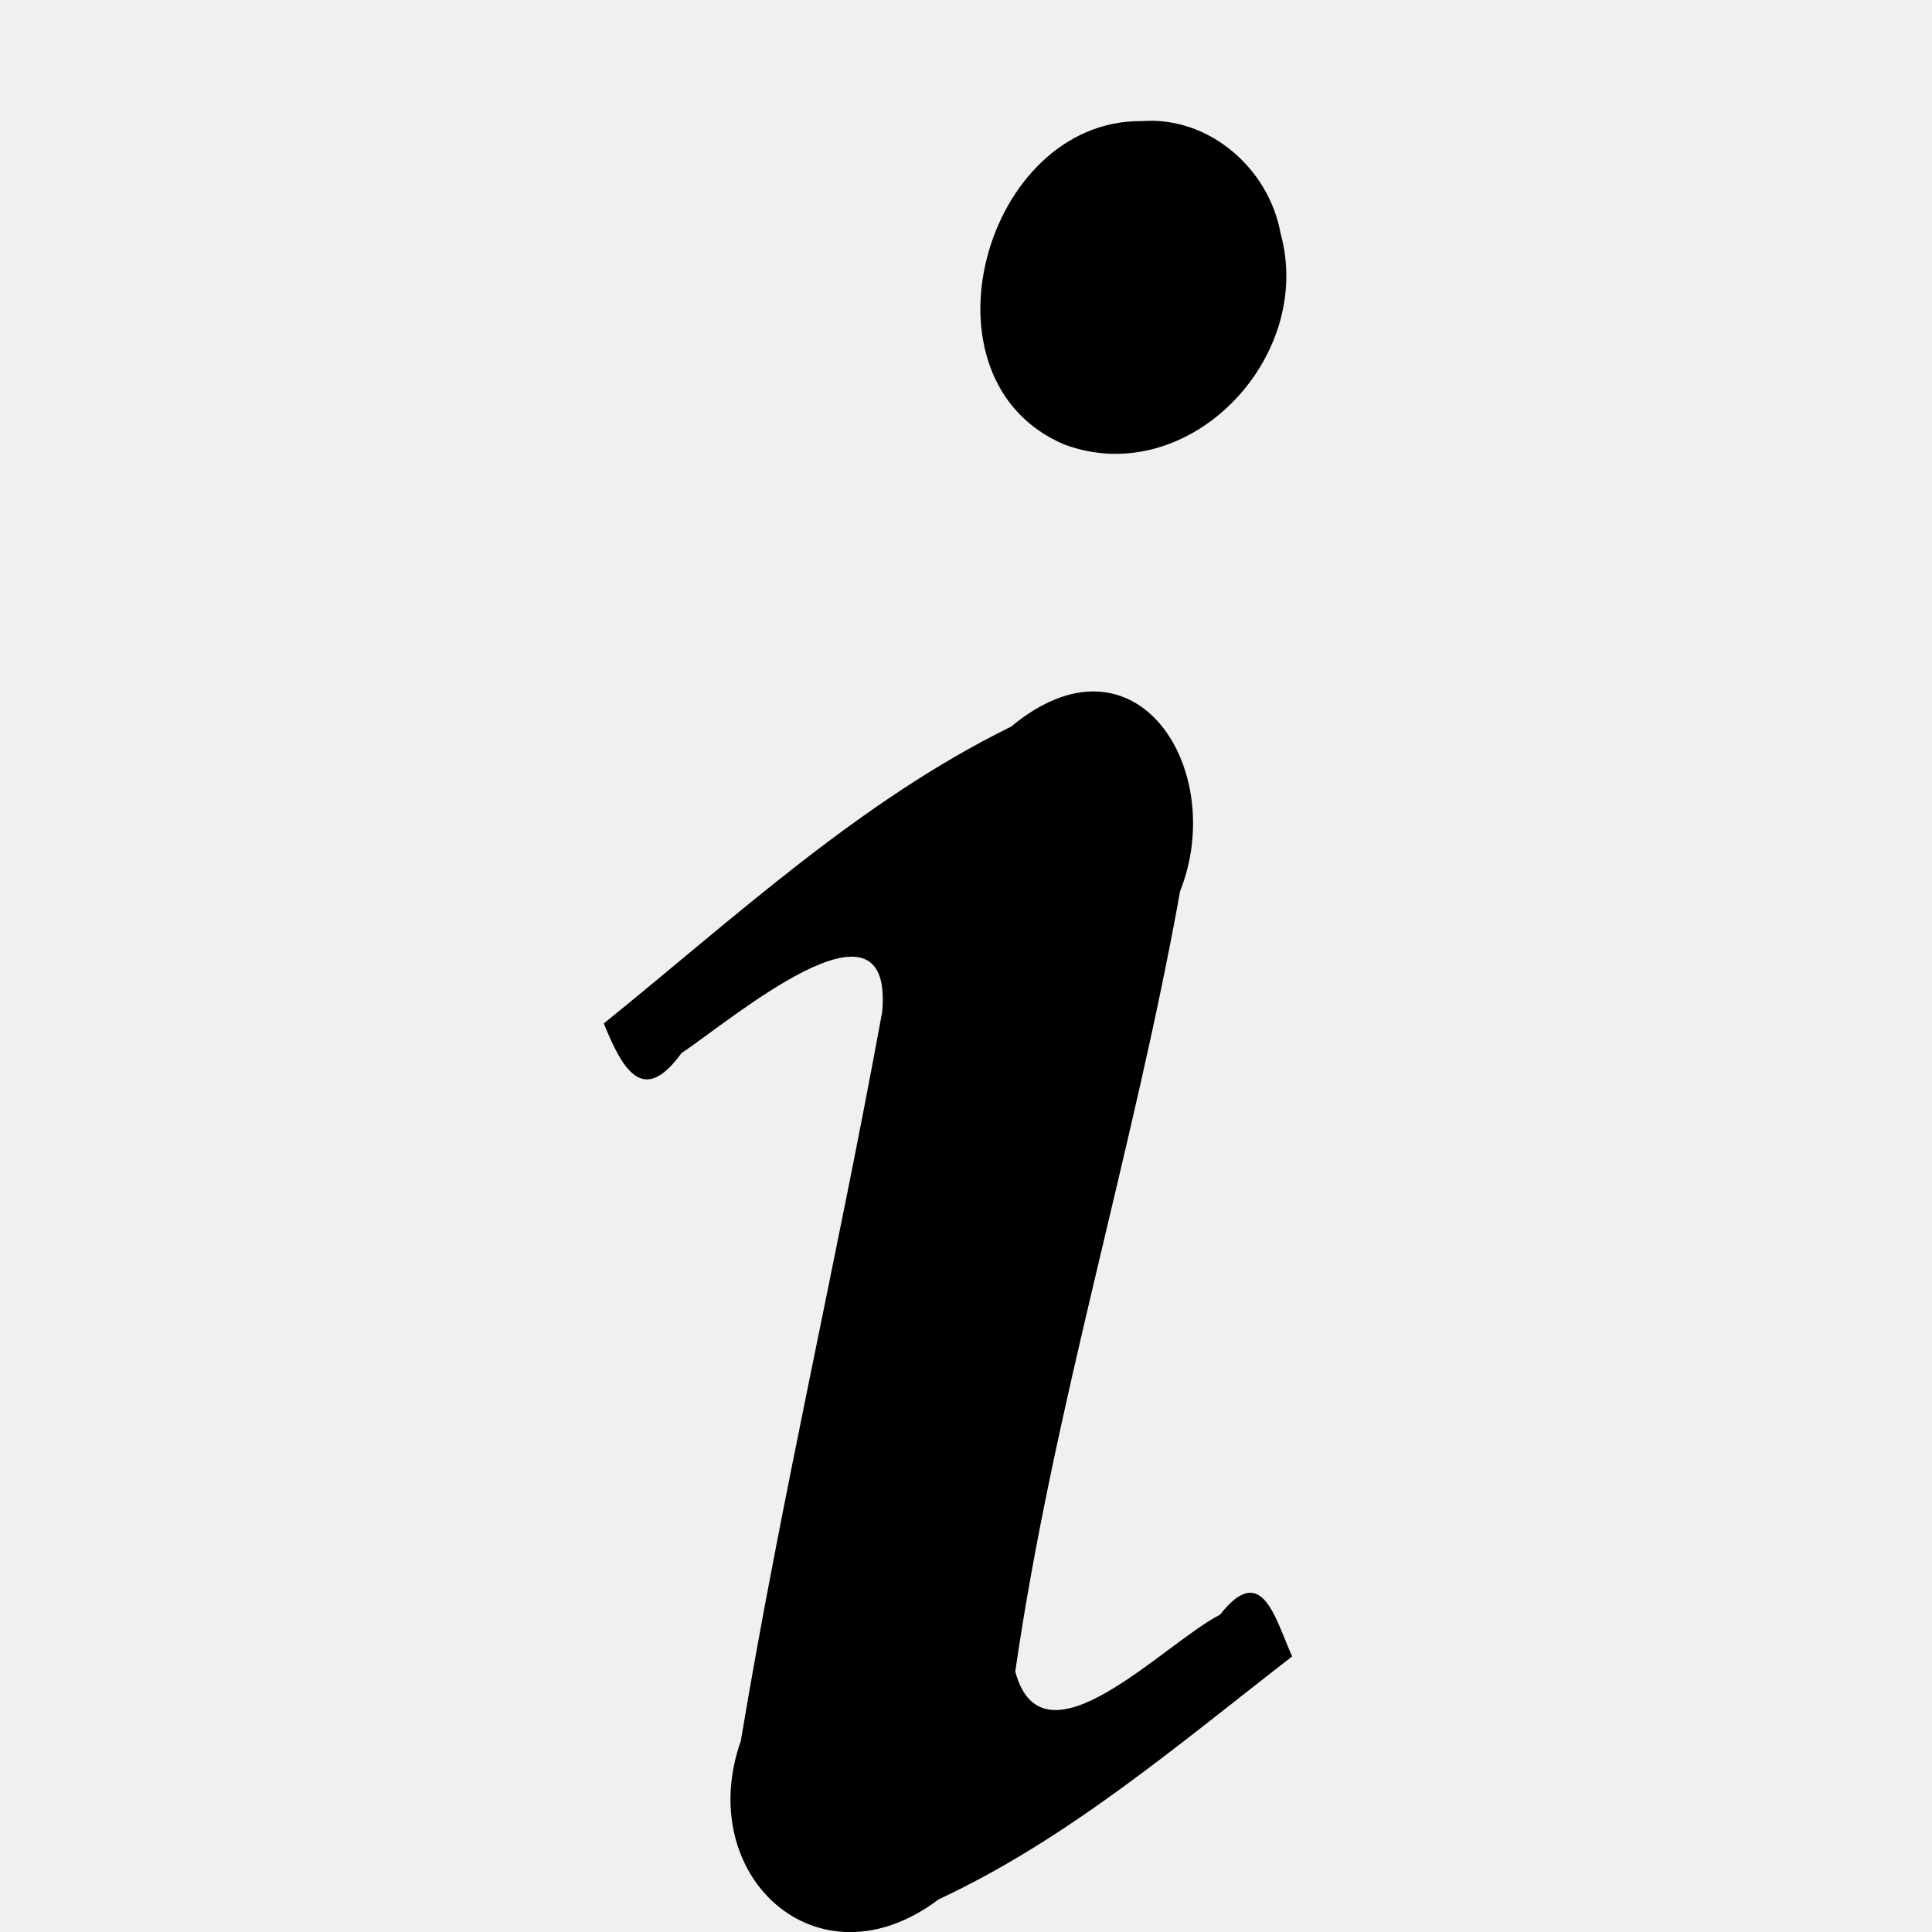
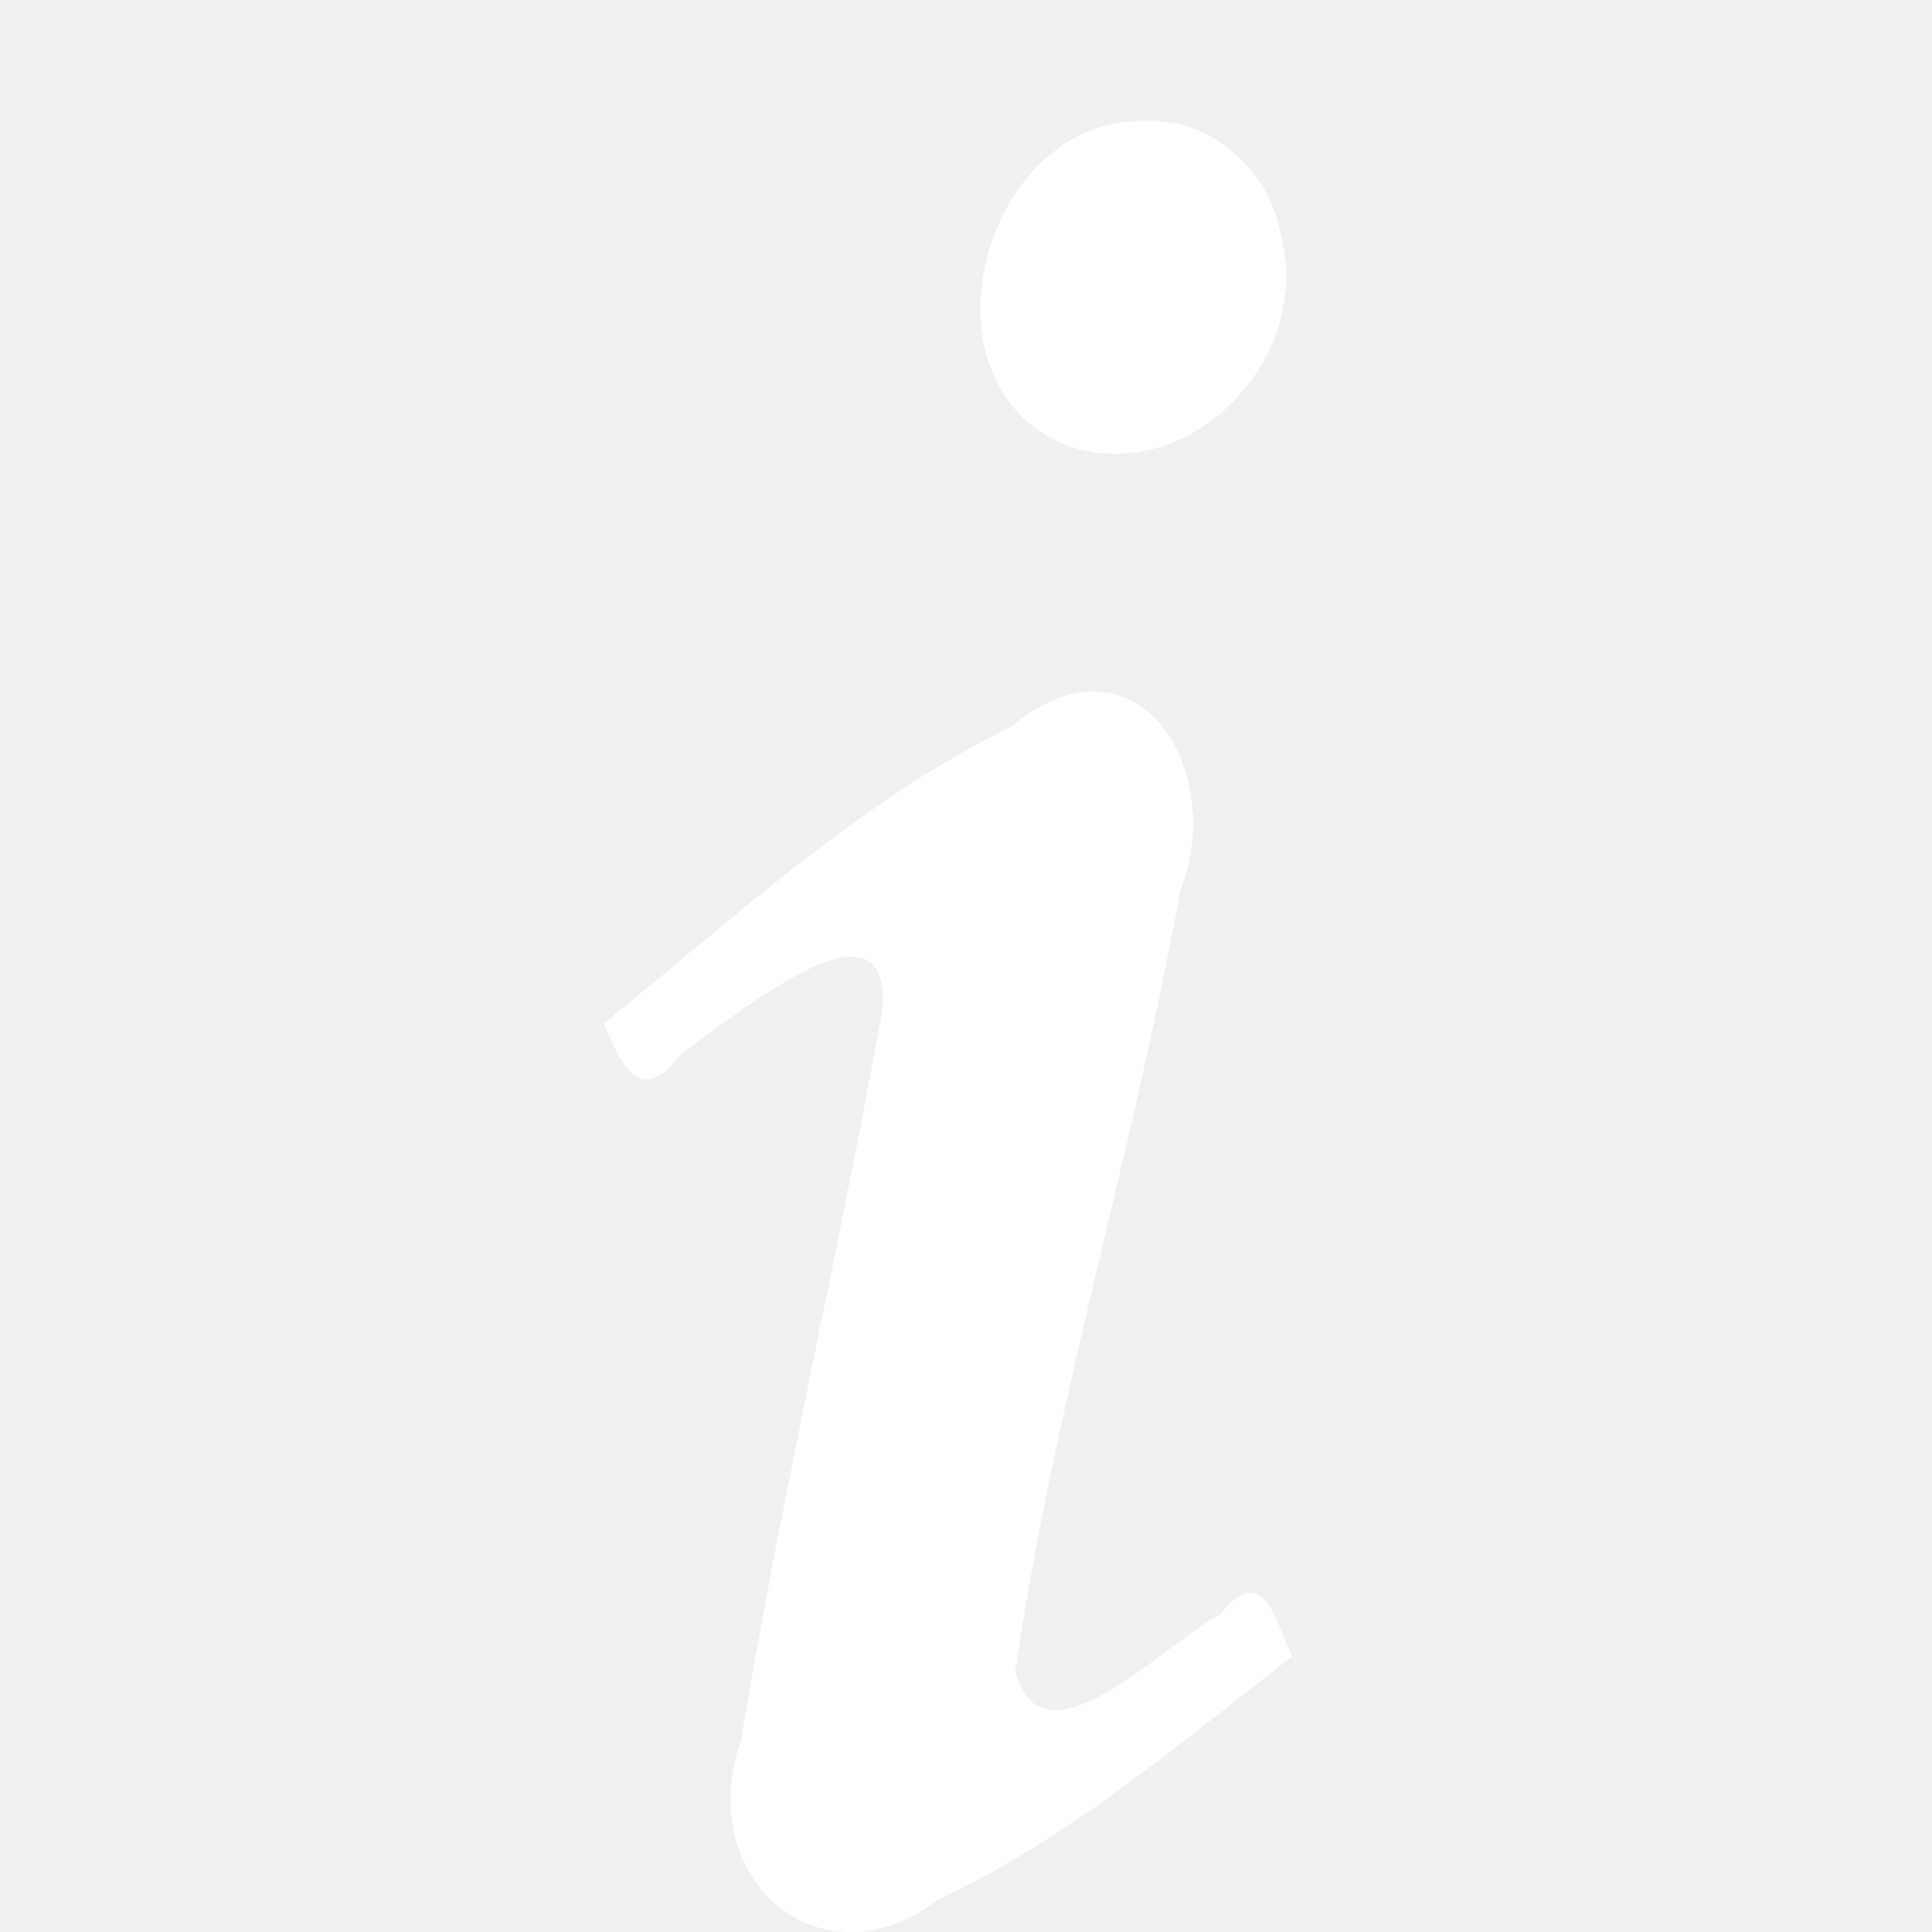
<svg xmlns="http://www.w3.org/2000/svg" height="16" width="16" version="1.0">
-   <rect style="color:#000000" fill-opacity="0" height="97.986" width="163.31" y="-32.993" x="-62.897" />
-   <path d="m5 8.475c0.155 0.381 0.325 0.688 0.644 0.246 0.407-0.269 1.759-1.428 1.662-0.342-0.368 2.017-0.834 4.017-1.171 6.039-0.392 1.115 0.635 2.068 1.638 1.312 1.078-0.503 1.992-1.288 2.928-2.012-0.144-0.322-0.25-0.789-0.597-0.346-0.468 0.239-1.469 1.317-1.696 0.471 0.315-2.181 0.976-4.295 1.365-6.462 0.398-1.005-0.364-2.223-1.4-1.363-1.256 0.617-2.29 1.584-3.373 2.458zm4.459-7.472c-1.308-0.017-1.906 2.146-0.643 2.679 1.022 0.378 2.076-0.714 1.789-1.75-0.098-0.542-0.597-0.97-1.147-0.929h-0z" fill="#000000" />
+   <rect style="color:#ffffff" fill-opacity="0" height="97.986" width="163.31" y="-32.993" x="-62.897" />
+   <path d="m5 8.475c0.155 0.381 0.325 0.688 0.644 0.246 0.407-0.269 1.759-1.428 1.662-0.342-0.368 2.017-0.834 4.017-1.171 6.039-0.392 1.115 0.635 2.068 1.638 1.312 1.078-0.503 1.992-1.288 2.928-2.012-0.144-0.322-0.25-0.789-0.597-0.346-0.468 0.239-1.469 1.317-1.696 0.471 0.315-2.181 0.976-4.295 1.365-6.462 0.398-1.005-0.364-2.223-1.4-1.363-1.256 0.617-2.29 1.584-3.373 2.458zm4.459-7.472c-1.308-0.017-1.906 2.146-0.643 2.679 1.022 0.378 2.076-0.714 1.789-1.75-0.098-0.542-0.597-0.97-1.147-0.929h-0z" fill="#ffffff" />
</svg>
